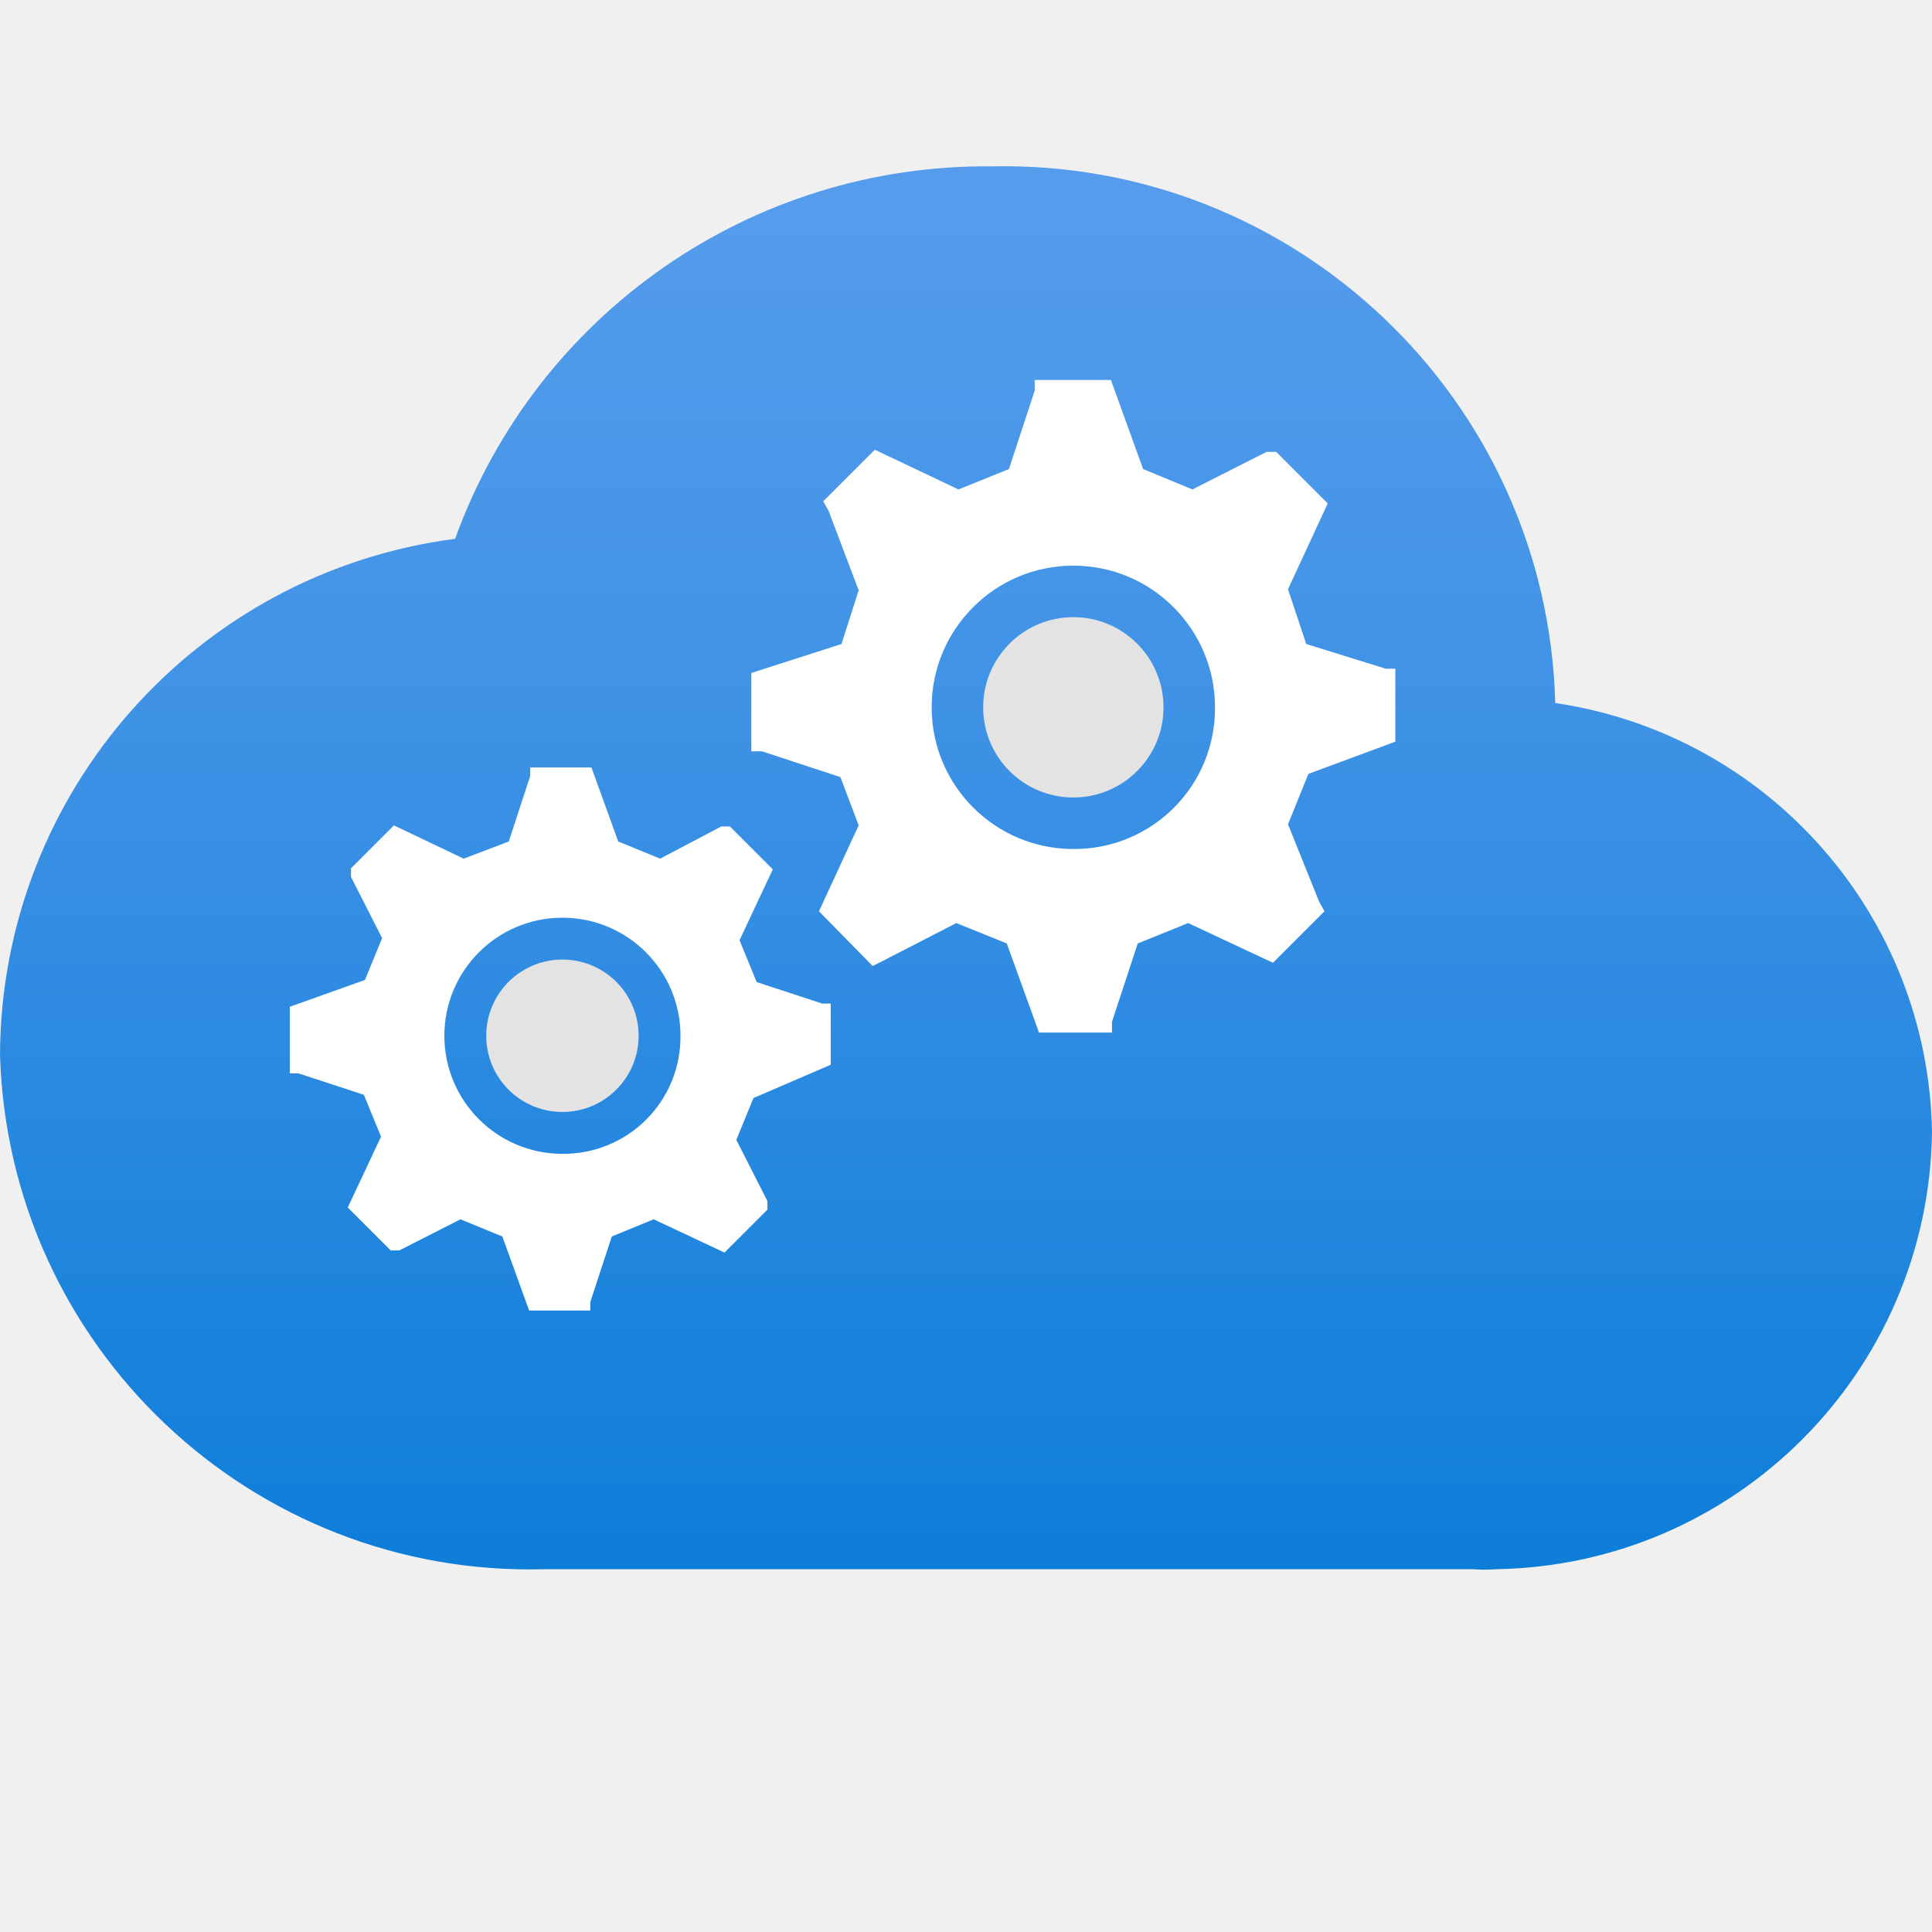
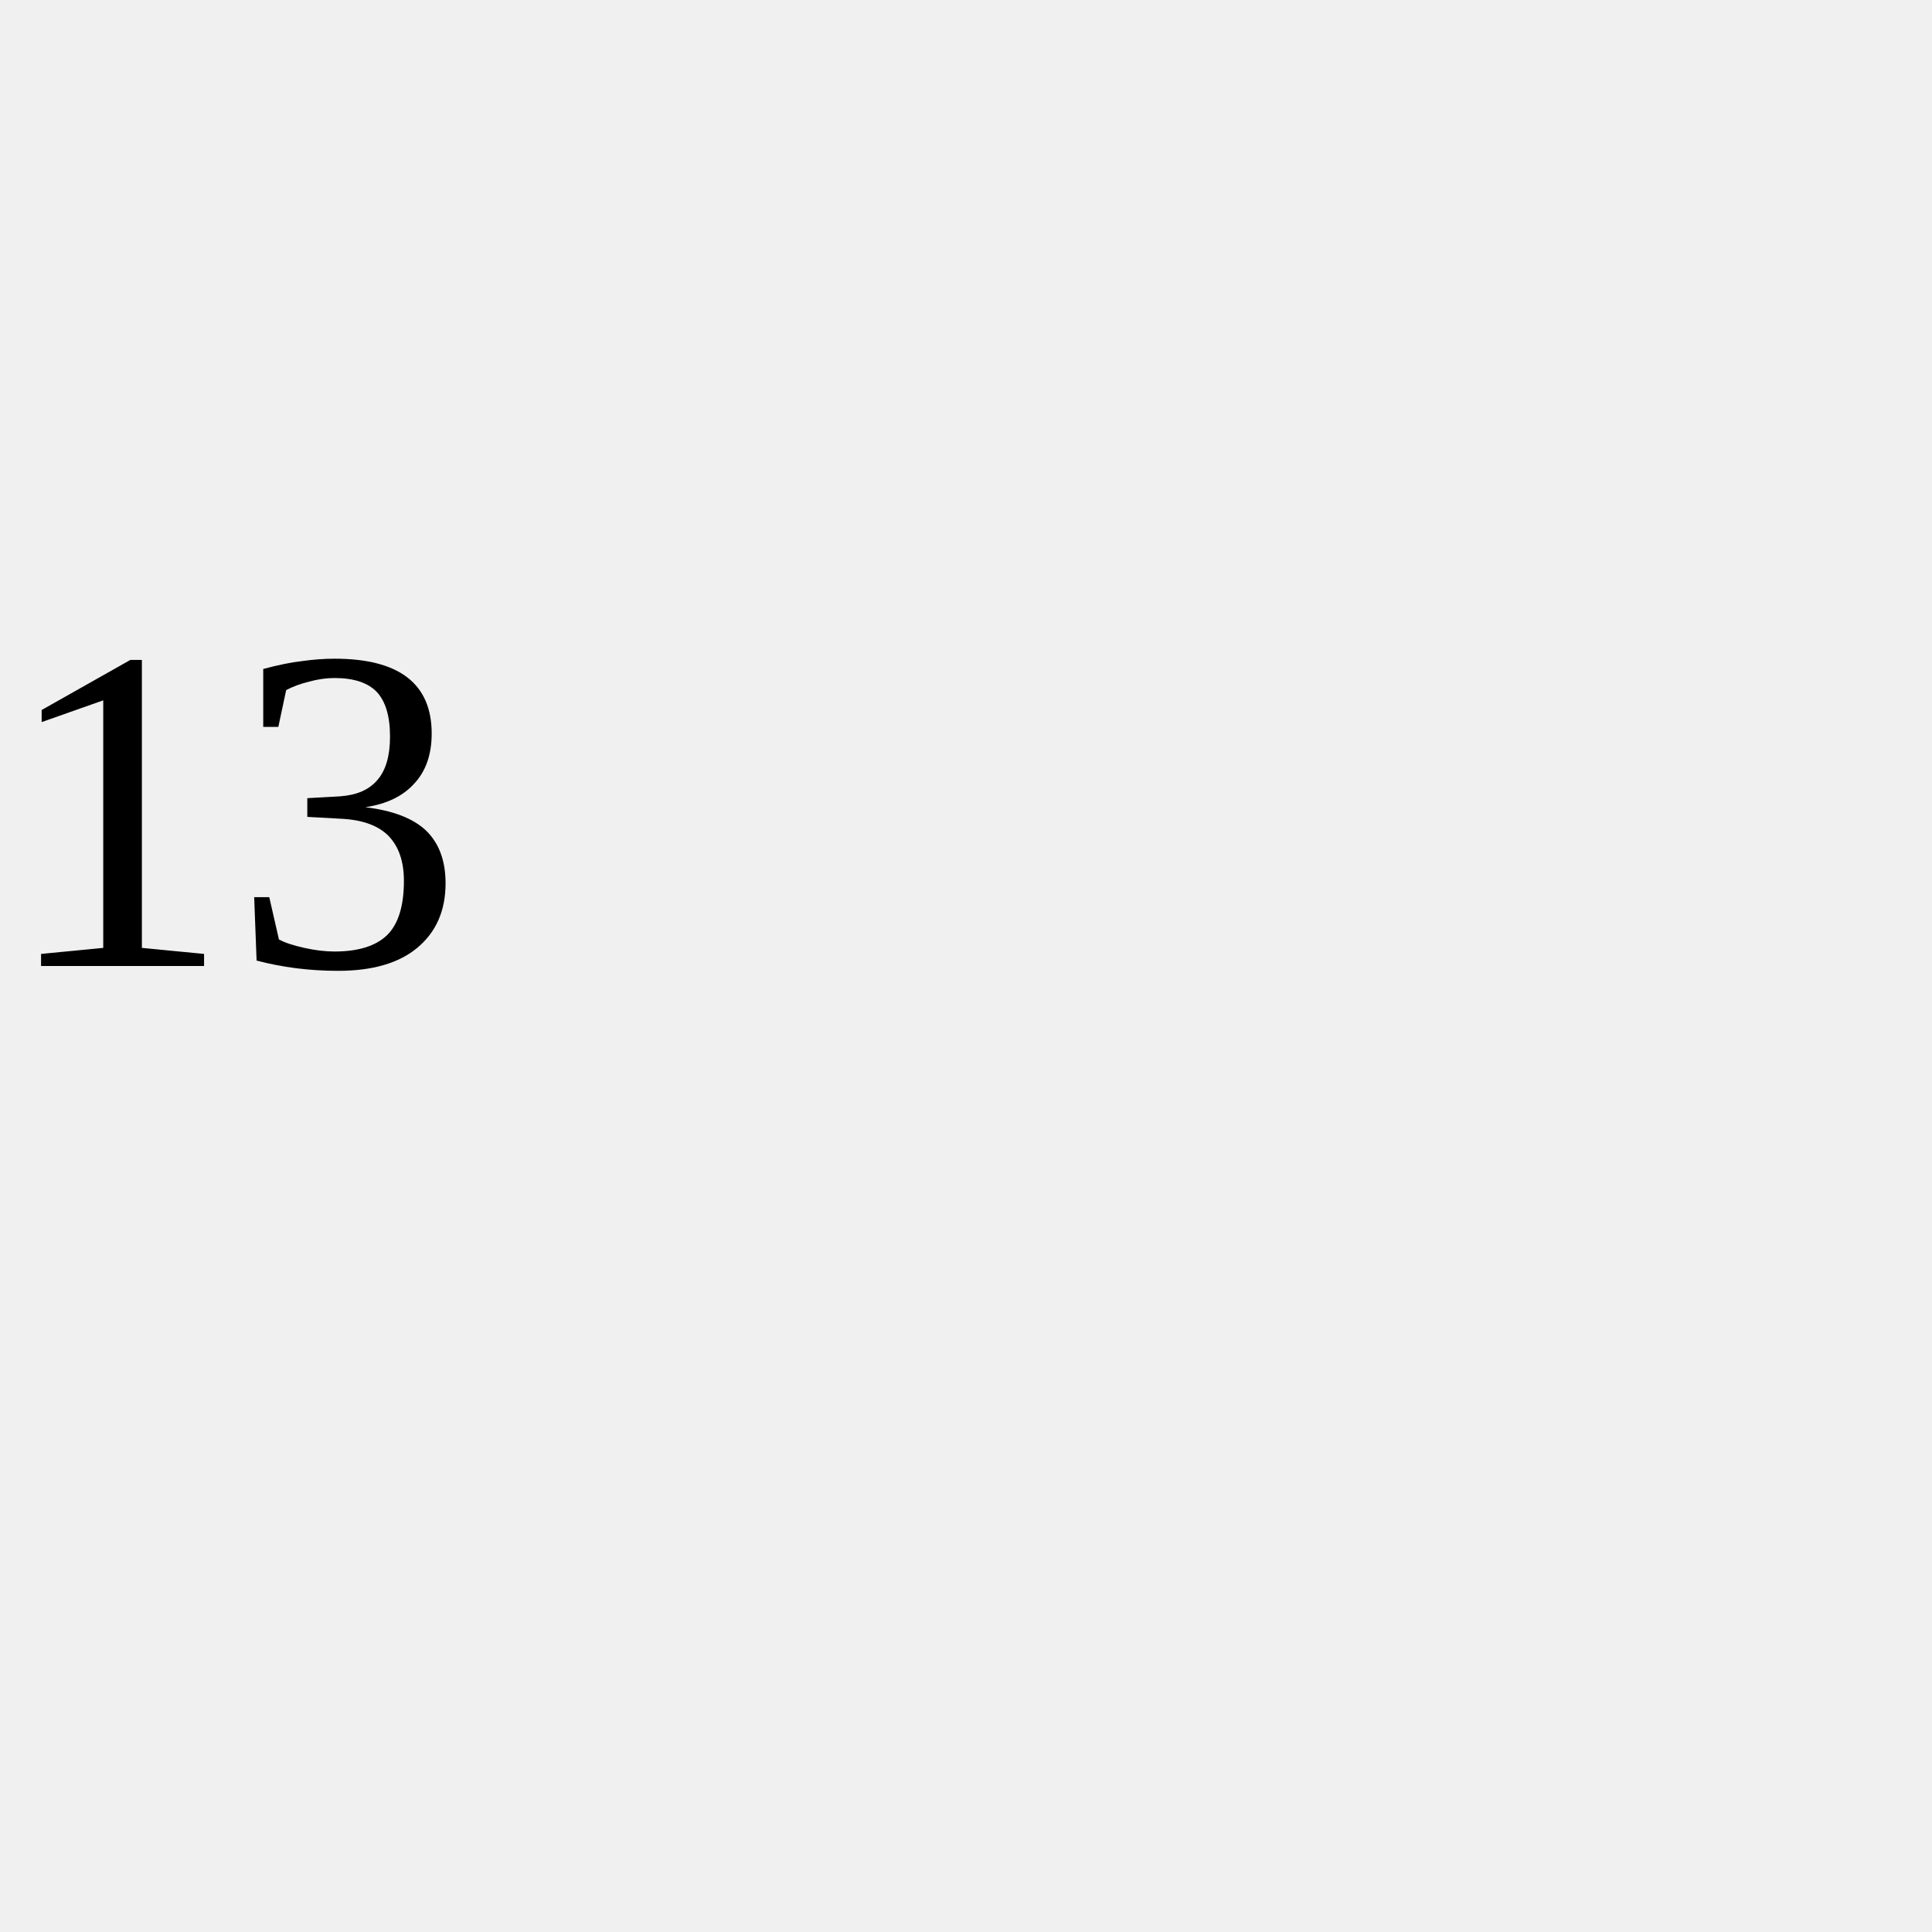
- <svg xmlns="http://www.w3.org/2000/svg" viewBox="0 0 18 18" class="msportalfx-svg-placeholder" role="presentation" focusable="false">
-   <g>
-     <defs>
-       <linearGradient id="7de87b04-cf97-443f-bdf6-46cd8be9adcd" x1="8.99" x2="8.99" y1="16.61" y2="-1.27" gradientUnits="userSpaceOnUse">
-         <stop offset="0" stop-color="#0078d4" />
-         <stop offset=".16" stop-color="#1380da" />
-         <stop offset=".53" stop-color="#3c91e5" />
-         <stop offset=".82" stop-color="#559cec" />
-         <stop offset="1" stop-color="#5ea0ef" />
-       </linearGradient>
-     </defs>
-     <path fill="url(#7de87b04-cf97-443f-bdf6-46cd8be9adcd)" d="M18 10.55a4.11 4.11 0 0 0-3.51-4 5.14 5.14 0 0 0-5.25-5 5.26 5.26 0 0 0-5 3.47A4.87 4.87 0 0 0 0 9.82a4.94 4.94 0 0 0 5.07 4.8h8.65a1.46 1.46 0 0 0 .22 0A4.13 4.13 0 0 0 18 10.55z" />
-     <circle cx="5.24" cy="9.65" r=".71" fill="#e3e3e3" />
-     <path d="M7.74 9.92v-.57h-.08l-.61-.2-.16-.39.31-.66-.4-.4h-.08l-.57.3-.39-.16-.25-.69h-.57v.08l-.2.61-.42.16-.65-.31-.4.4v.08l.29.57-.16.39-.7.25V10h.08l.61.2.16.39-.31.66.4.4h.08l.57-.29.39.16.25.69h.57v-.08l.2-.61.39-.16.66.31.4-.4v-.08l-.29-.57.16-.39zm-2.5.83a1.1 1.1 0 1 1 1.1-1.1 1.09 1.09 0 0 1-1.1 1.1z" class="msportalfx-svg-c01" />
-     <circle cx="10" cy="6.59" r=".84" fill="#e3e3e3" />
-     <path d="M13 6.91v-.68h-.09L12.17 6 12 5.49l.37-.8-.48-.48h-.09l-.69.35-.46-.19-.3-.83h-.71v.1l-.24.73-.47.19-.78-.37-.48.48.05.09.28.74-.16.5-.84.27V7h.1l.73.24.17.45-.37.8.5.51.1-.05.68-.35.47.19.3.83h.68v-.1l.24-.73.47-.19.79.37.48-.48-.05-.09-.29-.72.19-.47zm-3 1a1.32 1.32 0 1 1 1.32-1.32A1.31 1.31 0 0 1 10 7.91z" class="msportalfx-svg-c01" />
-   </g>
+ <svg xmlns="http://www.w3.org/2000/svg" viewBox="0 0 50 50">
+   <text x="0" y="25" class="small">13</text>
  <style>.msportalfx-svg-c01{fill:#fff}.msportalfx-svg-c02{fill:#e5e5e5}.msportalfx-svg-c03{fill:#a0a1a2}.msportalfx-svg-c04{fill:#7a7a7a}.msportalfx-svg-c05{fill:#3e3e3e}.msportalfx-svg-c06{fill:#1e1e1e}.msportalfx-svg-c07{fill:#0f0f0f}.msportalfx-svg-c08{fill:#ba141a}.msportalfx-svg-c09{fill:#dd5900}.msportalfx-svg-c10{fill:#ff8c00}.msportalfx-svg-c11{fill:#fcd116}.msportalfx-svg-c12{fill:#fee087}.msportalfx-svg-c13{fill:#b8d432}.msportalfx-svg-c14,.msportalfx-svg-c32{fill:#57a300}.msportalfx-svg-c15{fill:#59b4d9}.msportalfx-svg-c16{fill:#3999c6}.msportalfx-svg-c17{fill:#804998}.msportalfx-svg-c18{fill:#ec008c}.msportalfx-svg-c19{fill:#0072c6}.msportalfx-svg-c20{fill:#68217a}.msportalfx-svg-c21{fill:#00188f}.msportalfx-svg-c22{fill:#e81123}.fxs-mode-light .msportalfx-svg-c22{fill:#a4262c}.msportalfx-svg-c23{fill:#cae3f3}.msportalfx-svg-c24{fill:#59aed3}.msportalfx-svg-c25{fill:#4c3b12}.msportalfx-svg-c26{fill:#be9555}.msportalfx-svg-c27{fill:#4f4d52}.msportalfx-svg-c28{fill:#ef6f59}.msportalfx-svg-c29{fill:#f7cb64}.msportalfx-svg-c30{fill:#fdd8db}.msportalfx-svg-c31{fill:#f6ffec}.msportalfx-svg-c33{fill:#8a2da5}.msportalfx-svg-c34{fill:#e00b1c}.msportalfx-svg-c35{fill:#015cda}.msportalfx-svg-c36{fill:#5db300}.msportalfx-svg-c97{fill:#ffb900}.msportalfx-svg-c98{fill:#00a4ef}.msportalfx-svg-c99{fill:#f25022}.msportalfx-inverted-theme .msportalfx-svg-c05,.fxs-theme-dark .msportalfx-svg-c05{fill:#777}.msportalfx-inverted-theme .msportalfx-svg-c07,.fxs-theme-dark .msportalfx-svg-c07{fill:#f2f2f2}.msportalfx-svg-palette-white{fill:#fff}.msportalfx-svg-palette-blue{fill:#015cda}.msportalfx-svg-palette-black{fill:#1e1e1e}.msportalfx-svg-palette-green{fill:#57a300}.msportalfx-svg-palette-gray{fill:#a0a1a2}.msportalfx-svg-palette-inherit{fill:inherit}.msportalfx-svg-badge{position:absolute;left:0;bottom:0;min-height:10px;min-width:10px}.fxc-menu-icon&gt;.msportalfx-svg-badge{left:-2px;bottom:-2px;min-height:8px;min-width:8px}.msportalfx-svg-disabled{filter:grayscale(100%)}.msportalfx-svg-loading-square{animation:ProgressFlagAnimation 1.45s infinite ease-in-out;transform-origin:50%}.msportalfx-svg-loading-square:nth-child(1){animation-delay:0s}.msportalfx-svg-loading-square:nth-child(2){animation-delay:.2s}.msportalfx-svg-loading-square:nth-child(3){animation-delay:.4s}@keyframes ProgressFlagAnimation{0%{transform:scale(1);opacity:.3}36.1%{transform:scale(1.06);opacity:1}50%{transform:scale(1.06);opacity:1}86.1%{transform:scale(1);opacity:.3}}.msportalfx-svg-flip-horizontal&gt;svg,svg.msportalfx-svg-flip-horizontal{transform:scaleX(-1)}.msportalfx-svg-fabric-rotate360{animation:ImageRotation 1.3s cubic-bezier(.53,.21,.29,.67) infinite}@keyframes ImageRotation{0%{transform:rotate(-45deg)}100%{transform:rotate(315deg)}}.fxs-svg-number .msportalfx-font-bold{font-size:10px;fill:#0065ad}.fxs-svg-number .fxs-svg-circle{stroke-width:0%;fill:#0078d4}.fxs-svg-number .fxs-svg-text{fill:#fff;font-size:10px}.fxs-svg-number.msportalfx-svg-disabled{filter:grayscale(0%)}.fxs-svg-number.msportalfx-svg-disabled .fxs-svg-circle{fill:#fff;stroke-width:1px;stroke:#949494}.fxs-svg-number.msportalfx-svg-disabled .fxs-svg-text{fill:#949494}.fxs-theme-dark .fxs-svg-number .fxs-svg-text{fill:#0f0f0f}.fxs-theme-dark .fxs-svg-number .fxs-svg-circle{stroke-width:0%;fill:#0078d4}.fxs-theme-dark .fxs-svg-number.msportalfx-svg-disabled .fxs-svg-circle{fill:#0f0f0f;stroke-width:1px;stroke:#949494}.fxs-theme-dark .fxs-svg-number.msportalfx-svg-disabled .fxs-svg-text{fill:#949494}</style>
</svg>
